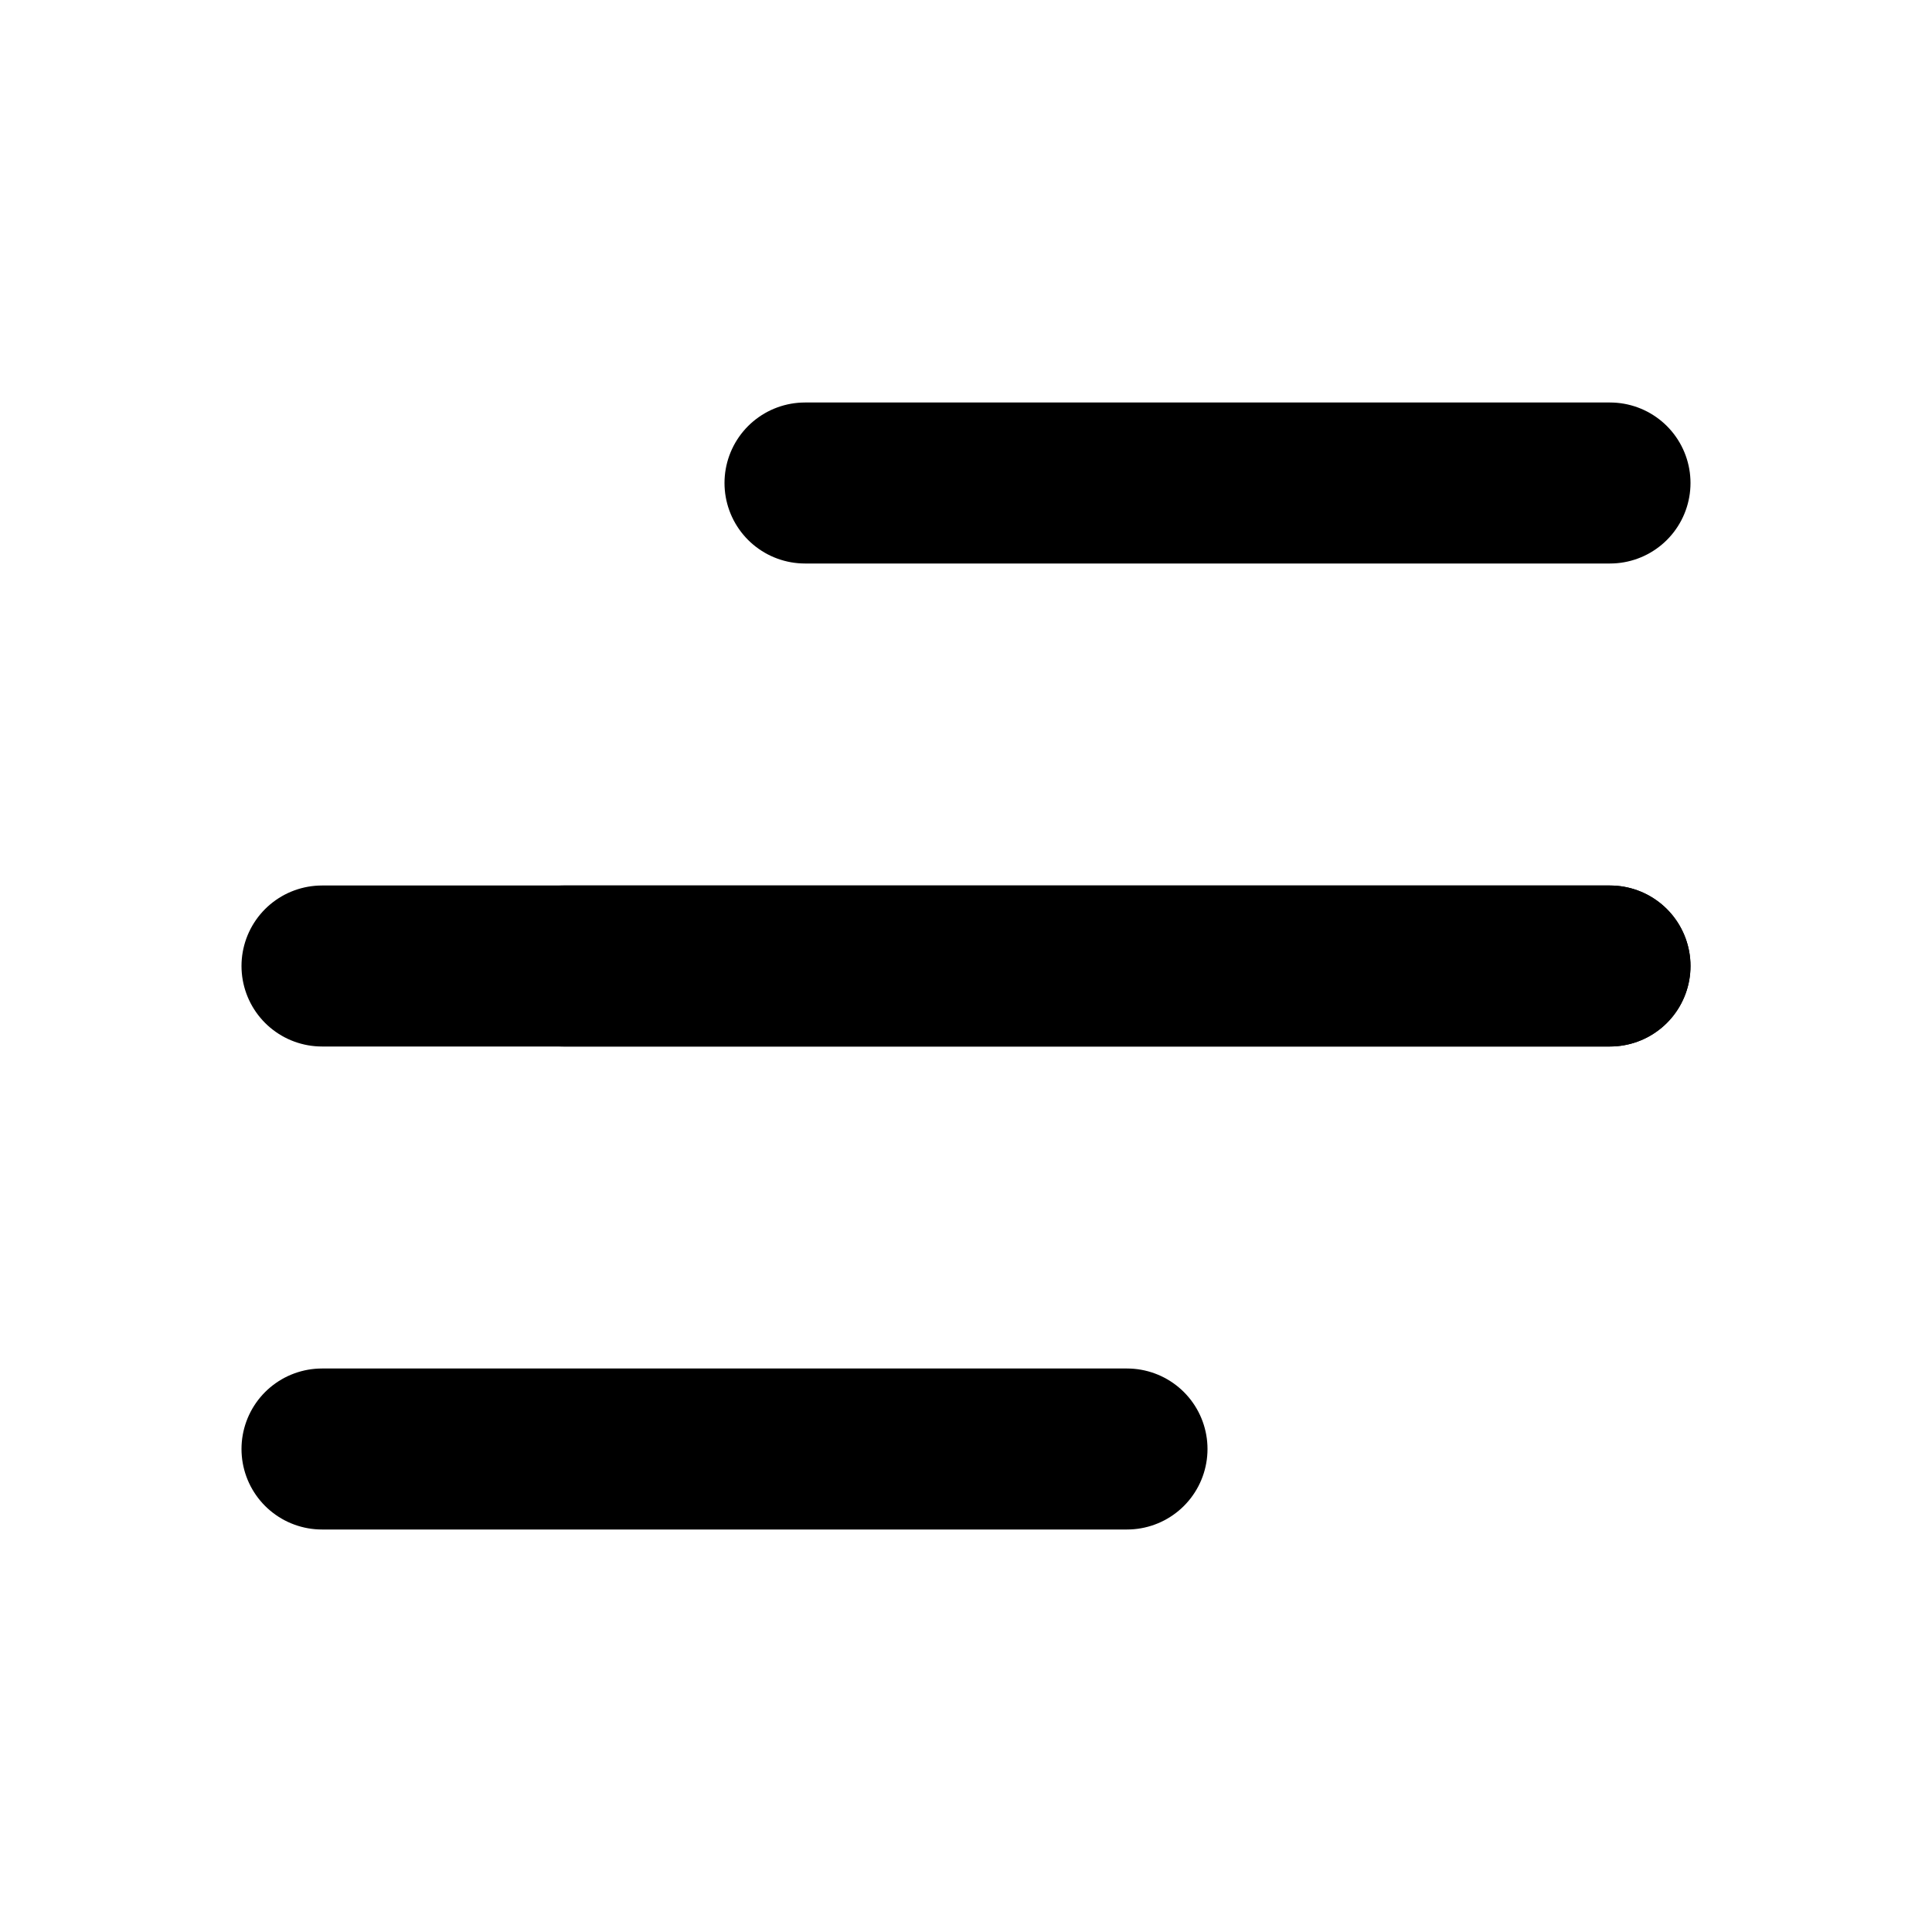
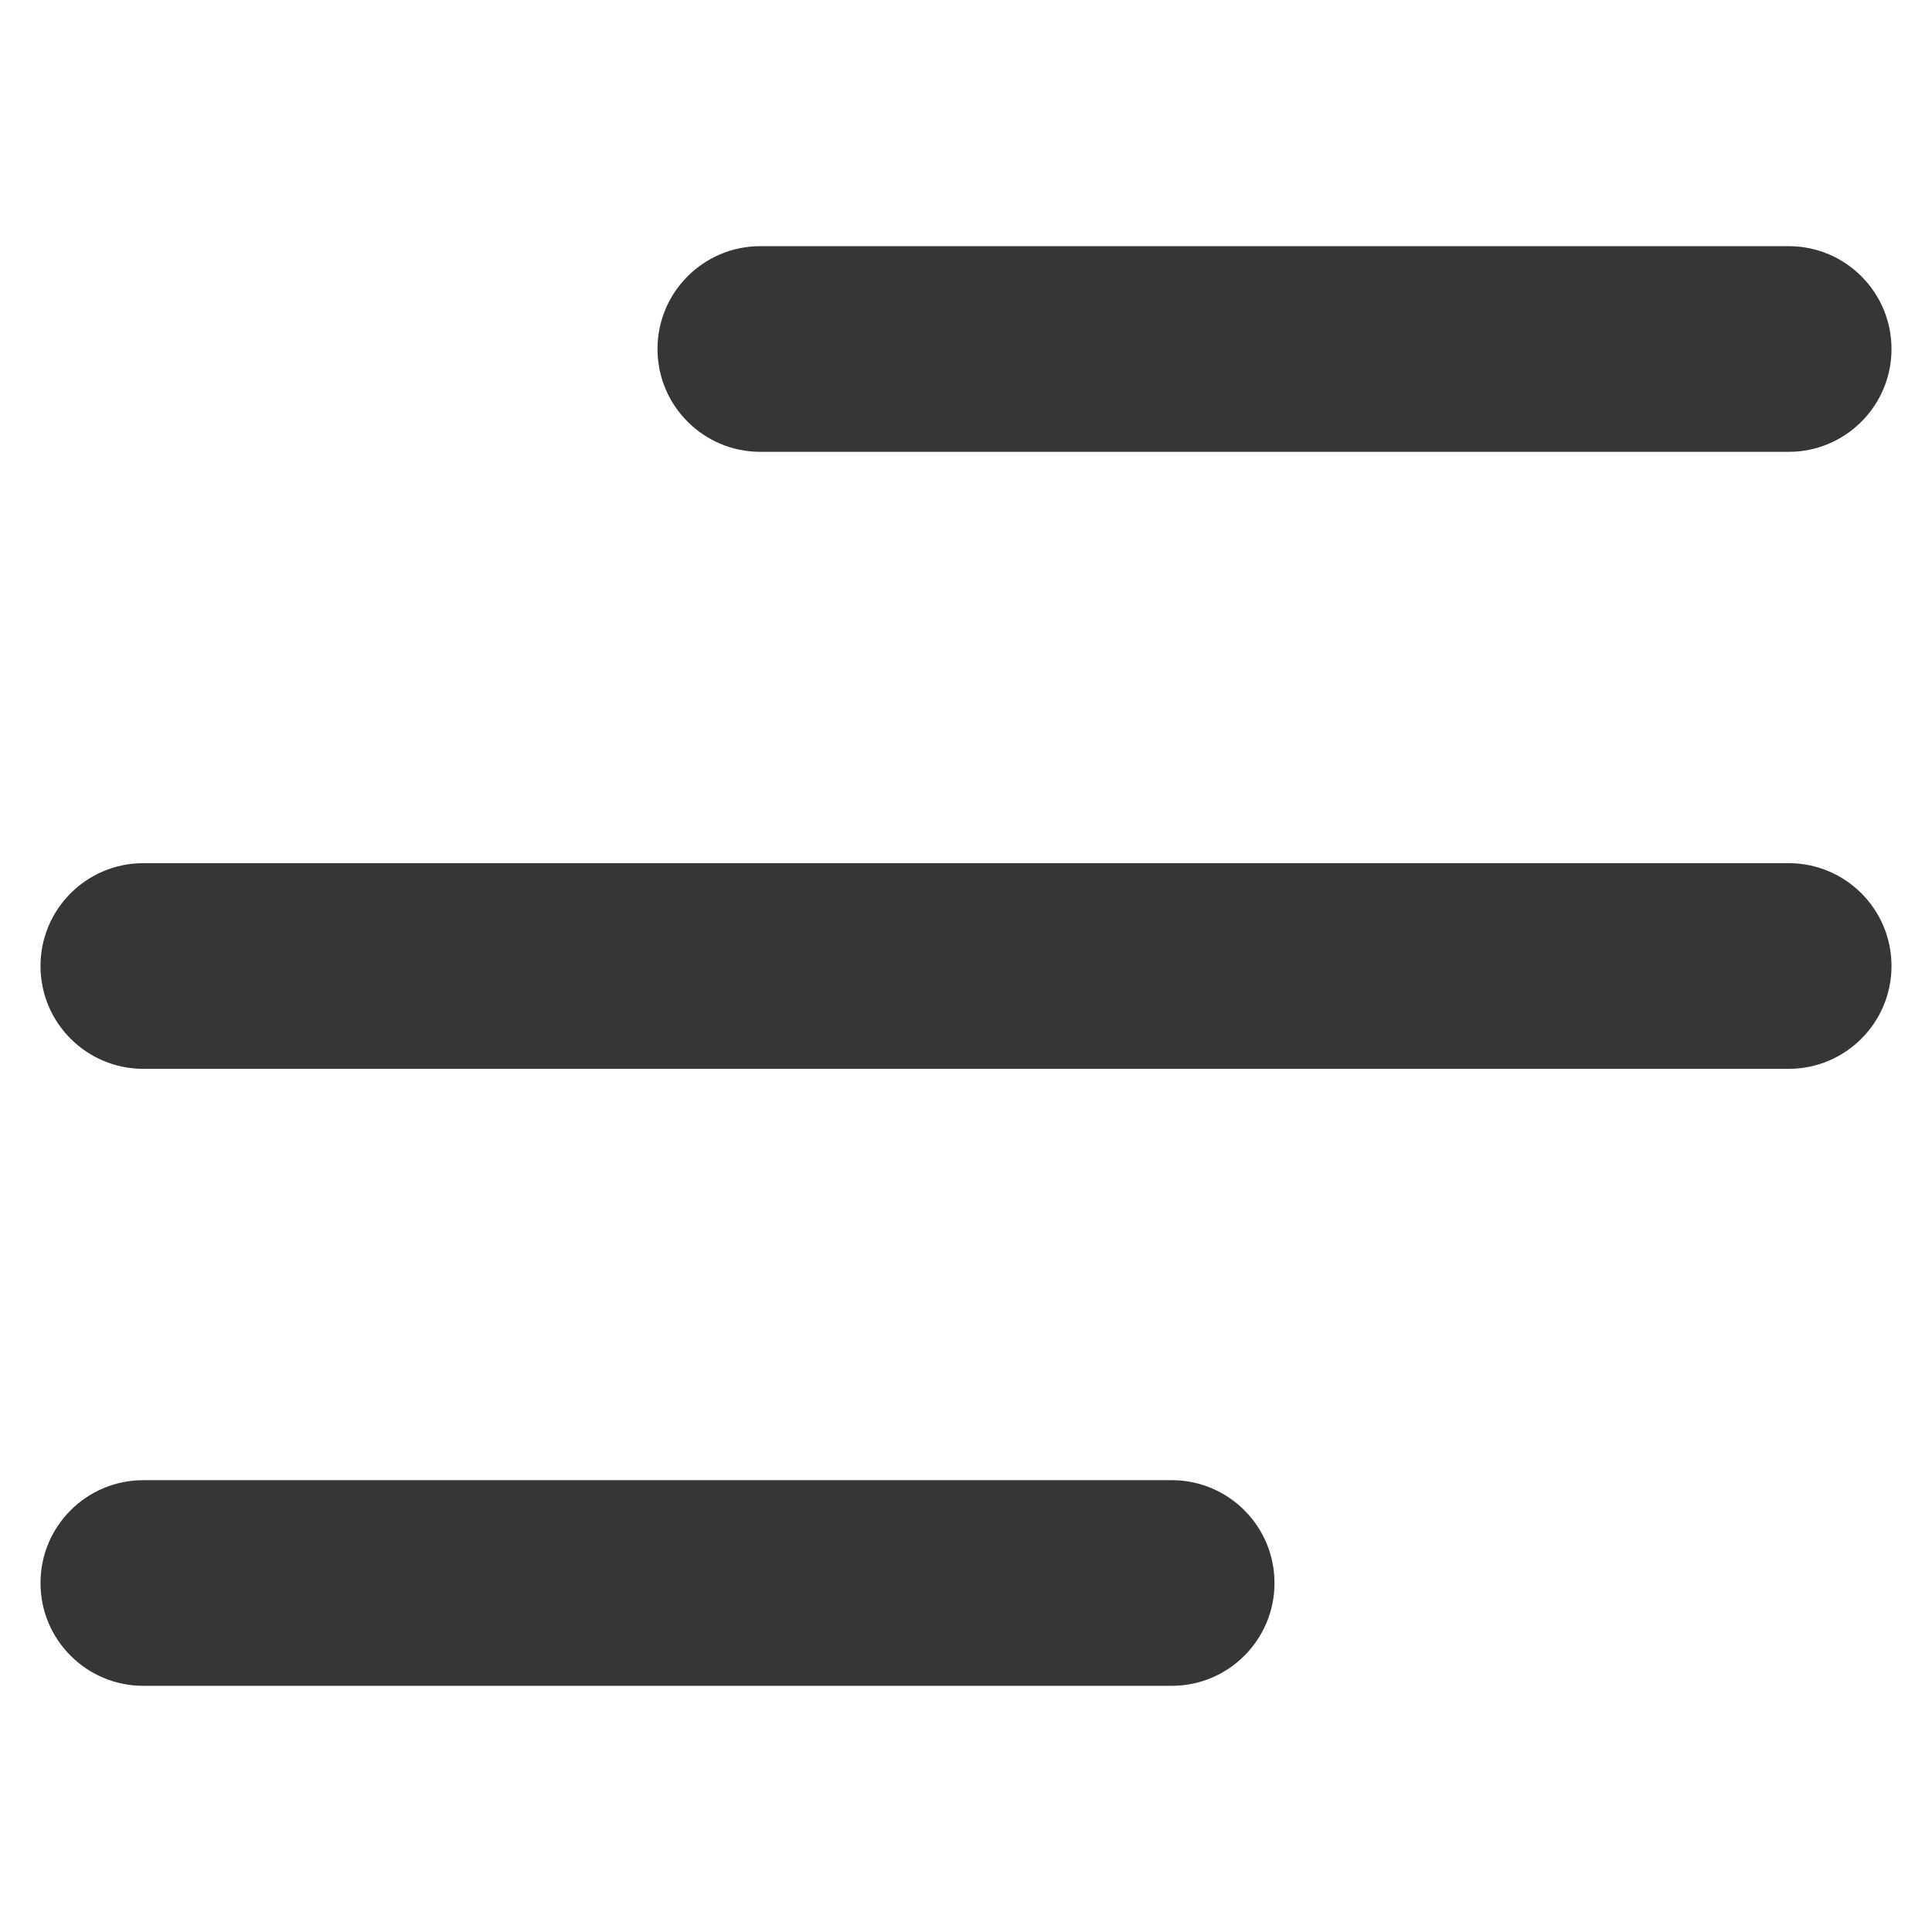
- <svg xmlns="http://www.w3.org/2000/svg" width="24" height="24" viewBox="0 0 24 24" fill="none" stroke="currentColor" stroke-width="2" stroke-linecap="round" stroke-linejoin="round" class="icon icon-tabler icons-tabler-outline icon-tabler-menu-3">
-   <path stroke="none" d="M0 0h24v24H0z" fill="none" />
-   <path d="M10 6h10" />
-   <path d="M4 12h16" />
-   <path d="M7 12h13" />
-   <path d="M4 18h10" />
+ <svg xmlns="http://www.w3.org/2000/svg" width="24" height="24" viewBox="0 0 24 24" fill="none" stroke="currentColor" stroke-width="2" stroke-linecap="round" stroke-linejoin="round" class="icon icon-tabler icons-tabler-outline icon-tabler-menu-3" version="1.1" id="svg5">
+   <defs id="defs5" />
+   <g id="g11" transform="matrix(1.277436,0,0,1.277436,-3.329229,-3.329229)">
+     <g id="path2" style="fill:#363636;fill-opacity:1;stroke:none;stroke-opacity:1">
+       <path style="fill:#363636;fill-opacity:1;stroke:none;stroke-opacity:1" d="M 10,6 H 20" id="path6" />
+       <path style="fill:#363636;fill-opacity:1;stroke:none;stroke-opacity:1" d="M 10,5 A 1,1 0 0 0 9,6 1,1 0 0 0 10,7 H 20 A 1,1 0 0 0 21,6 1,1 0 0 0 20,5 Z" id="path7" />
+     </g>
+     <g id="path3" style="fill:#363636;fill-opacity:1;stroke:none">
+       <path style="fill:#363636;fill-opacity:1;stroke:none" d="M 4,12 H 20" id="path8" />
+       <path style="fill:#363636;fill-opacity:1;stroke:none" d="m 4,11 a 1,1 0 0 0 -1,1 1,1 0 0 0 1,1 h 16 a 1,1 0 0 0 1,-1 1,1 0 0 0 -1,-1 z" id="path9" />
+     </g>
+     <g id="path5" style="fill:#363636;fill-opacity:1;stroke:none">
+       <path style="fill:#363636;fill-opacity:1;stroke:none" d="M 4,18 H 14" id="path10" />
+       <path style="fill:#363636;fill-opacity:1;stroke:none" d="m 4,17 a 1,1 0 0 0 -1,1 1,1 0 0 0 1,1 h 10 a 1,1 0 0 0 1,-1 1,1 0 0 0 -1,-1 z" id="path11" />
+     </g>
+   </g>
</svg>
